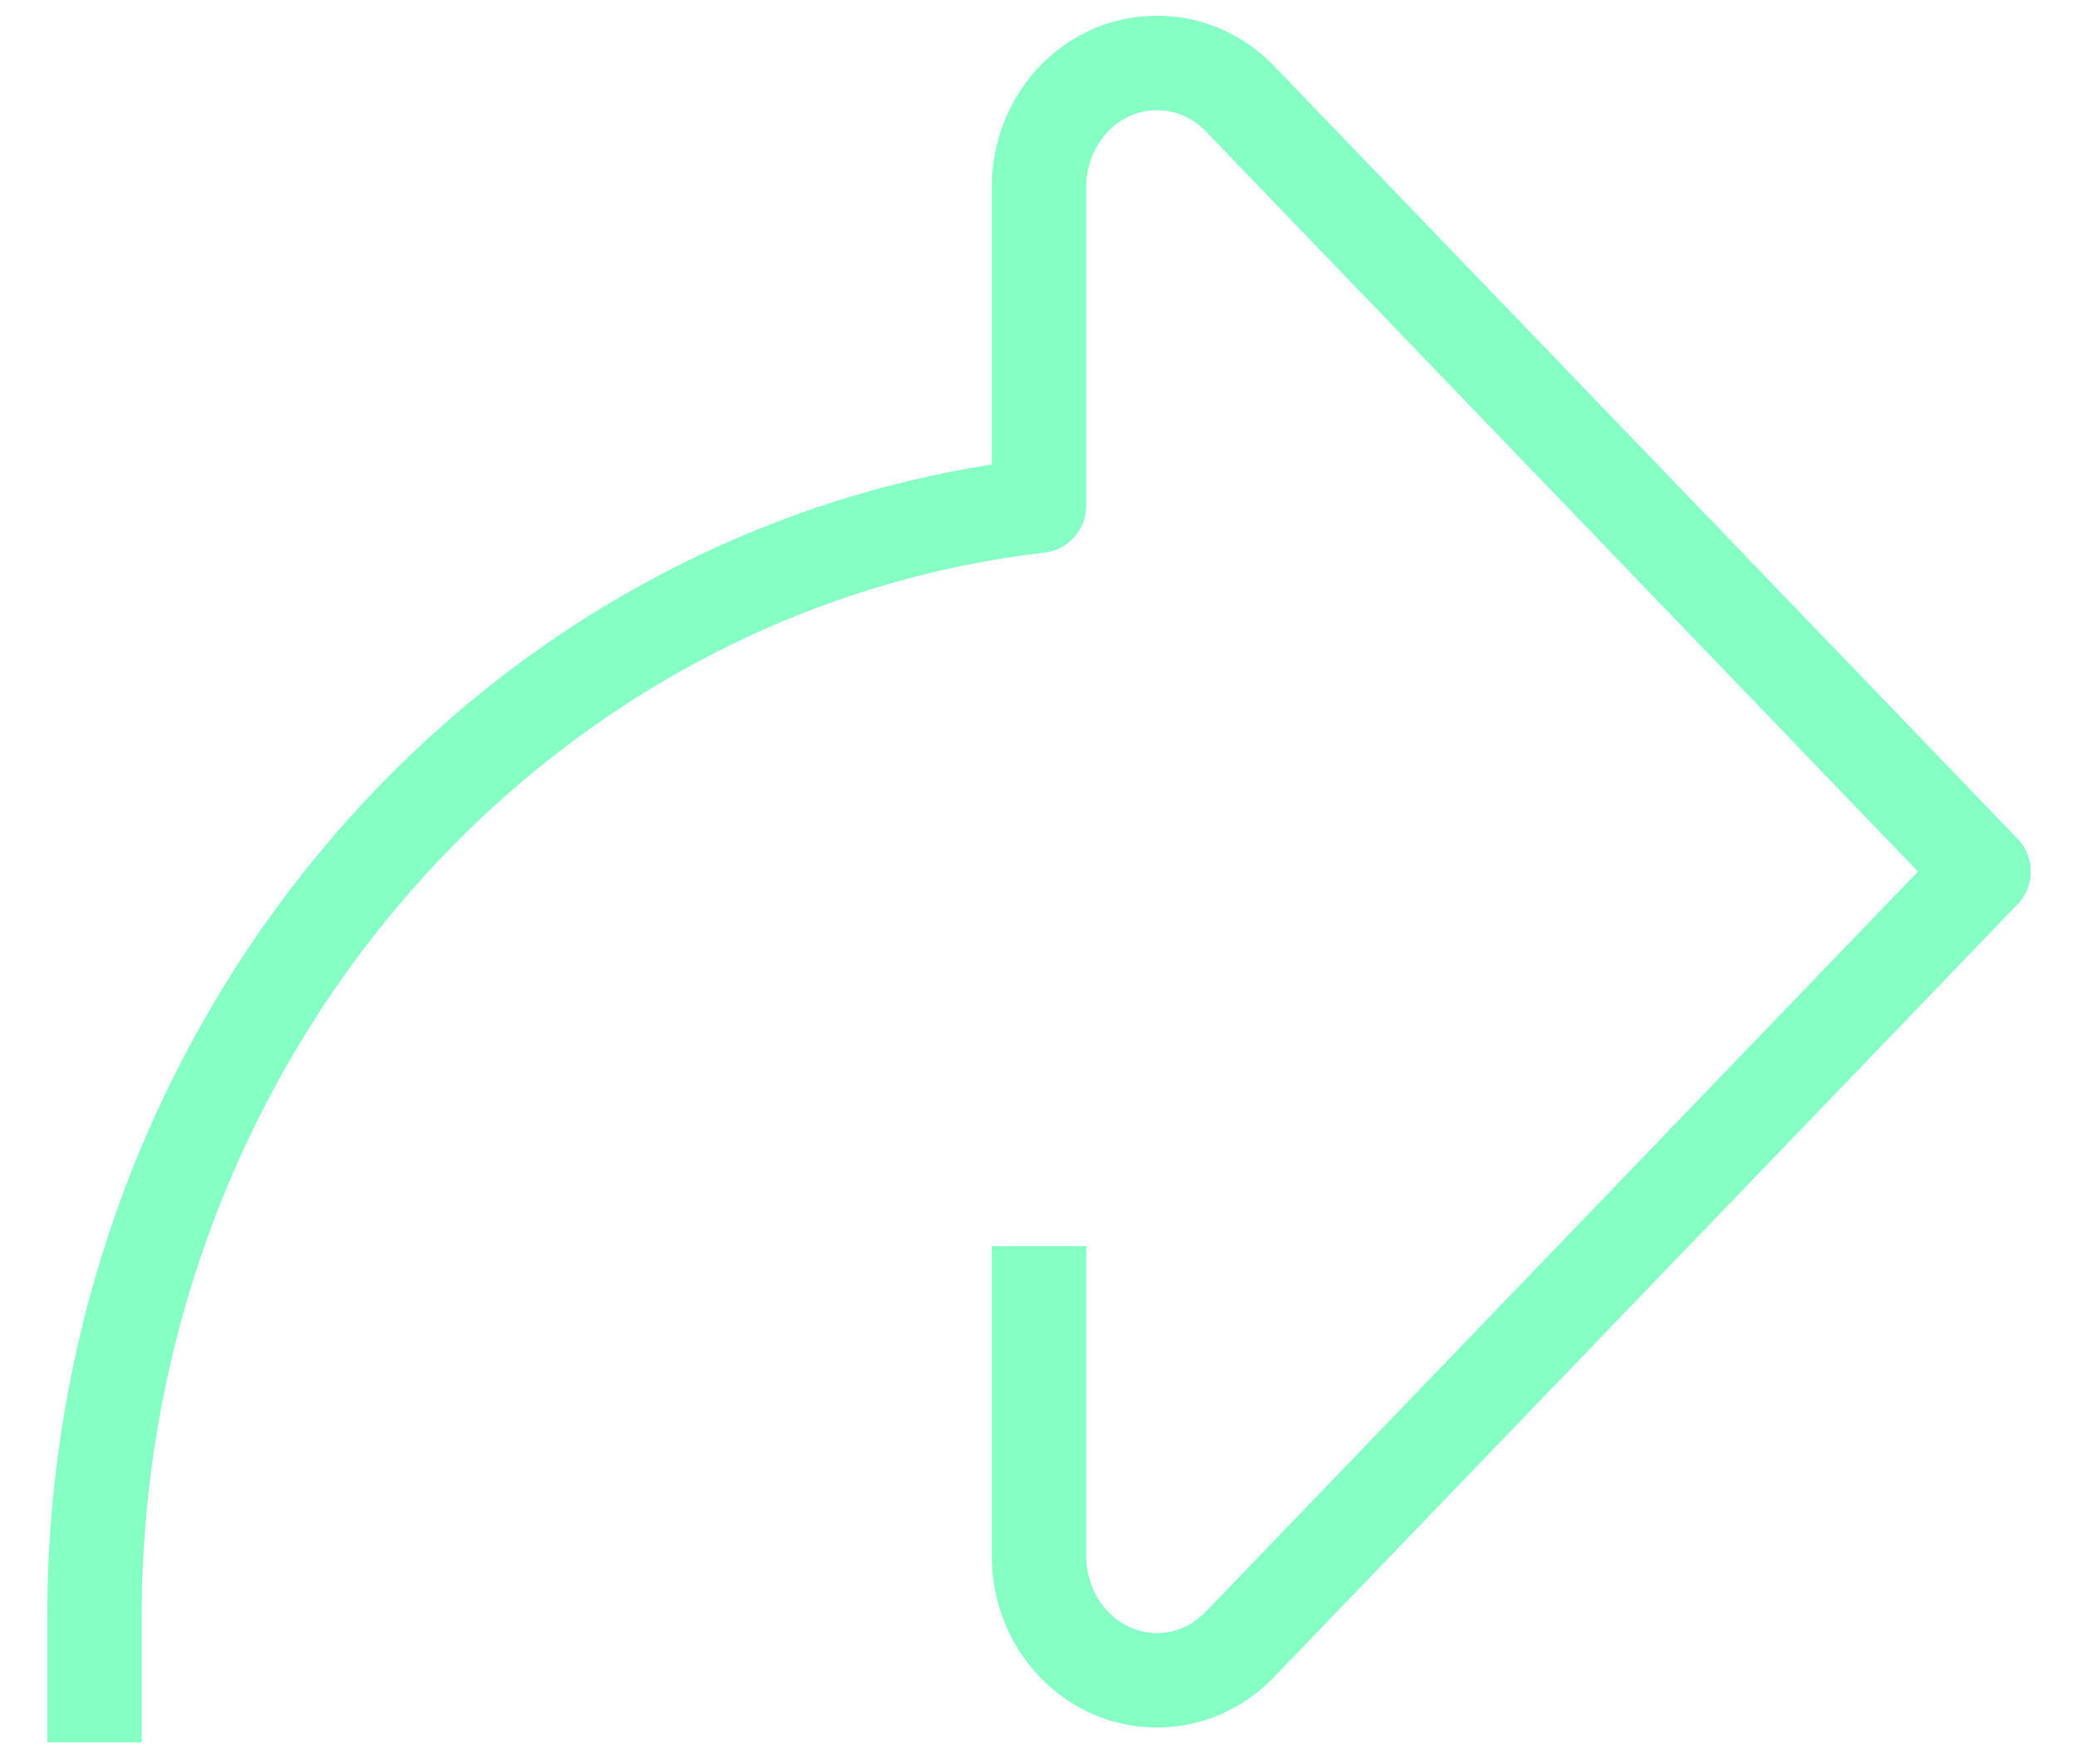
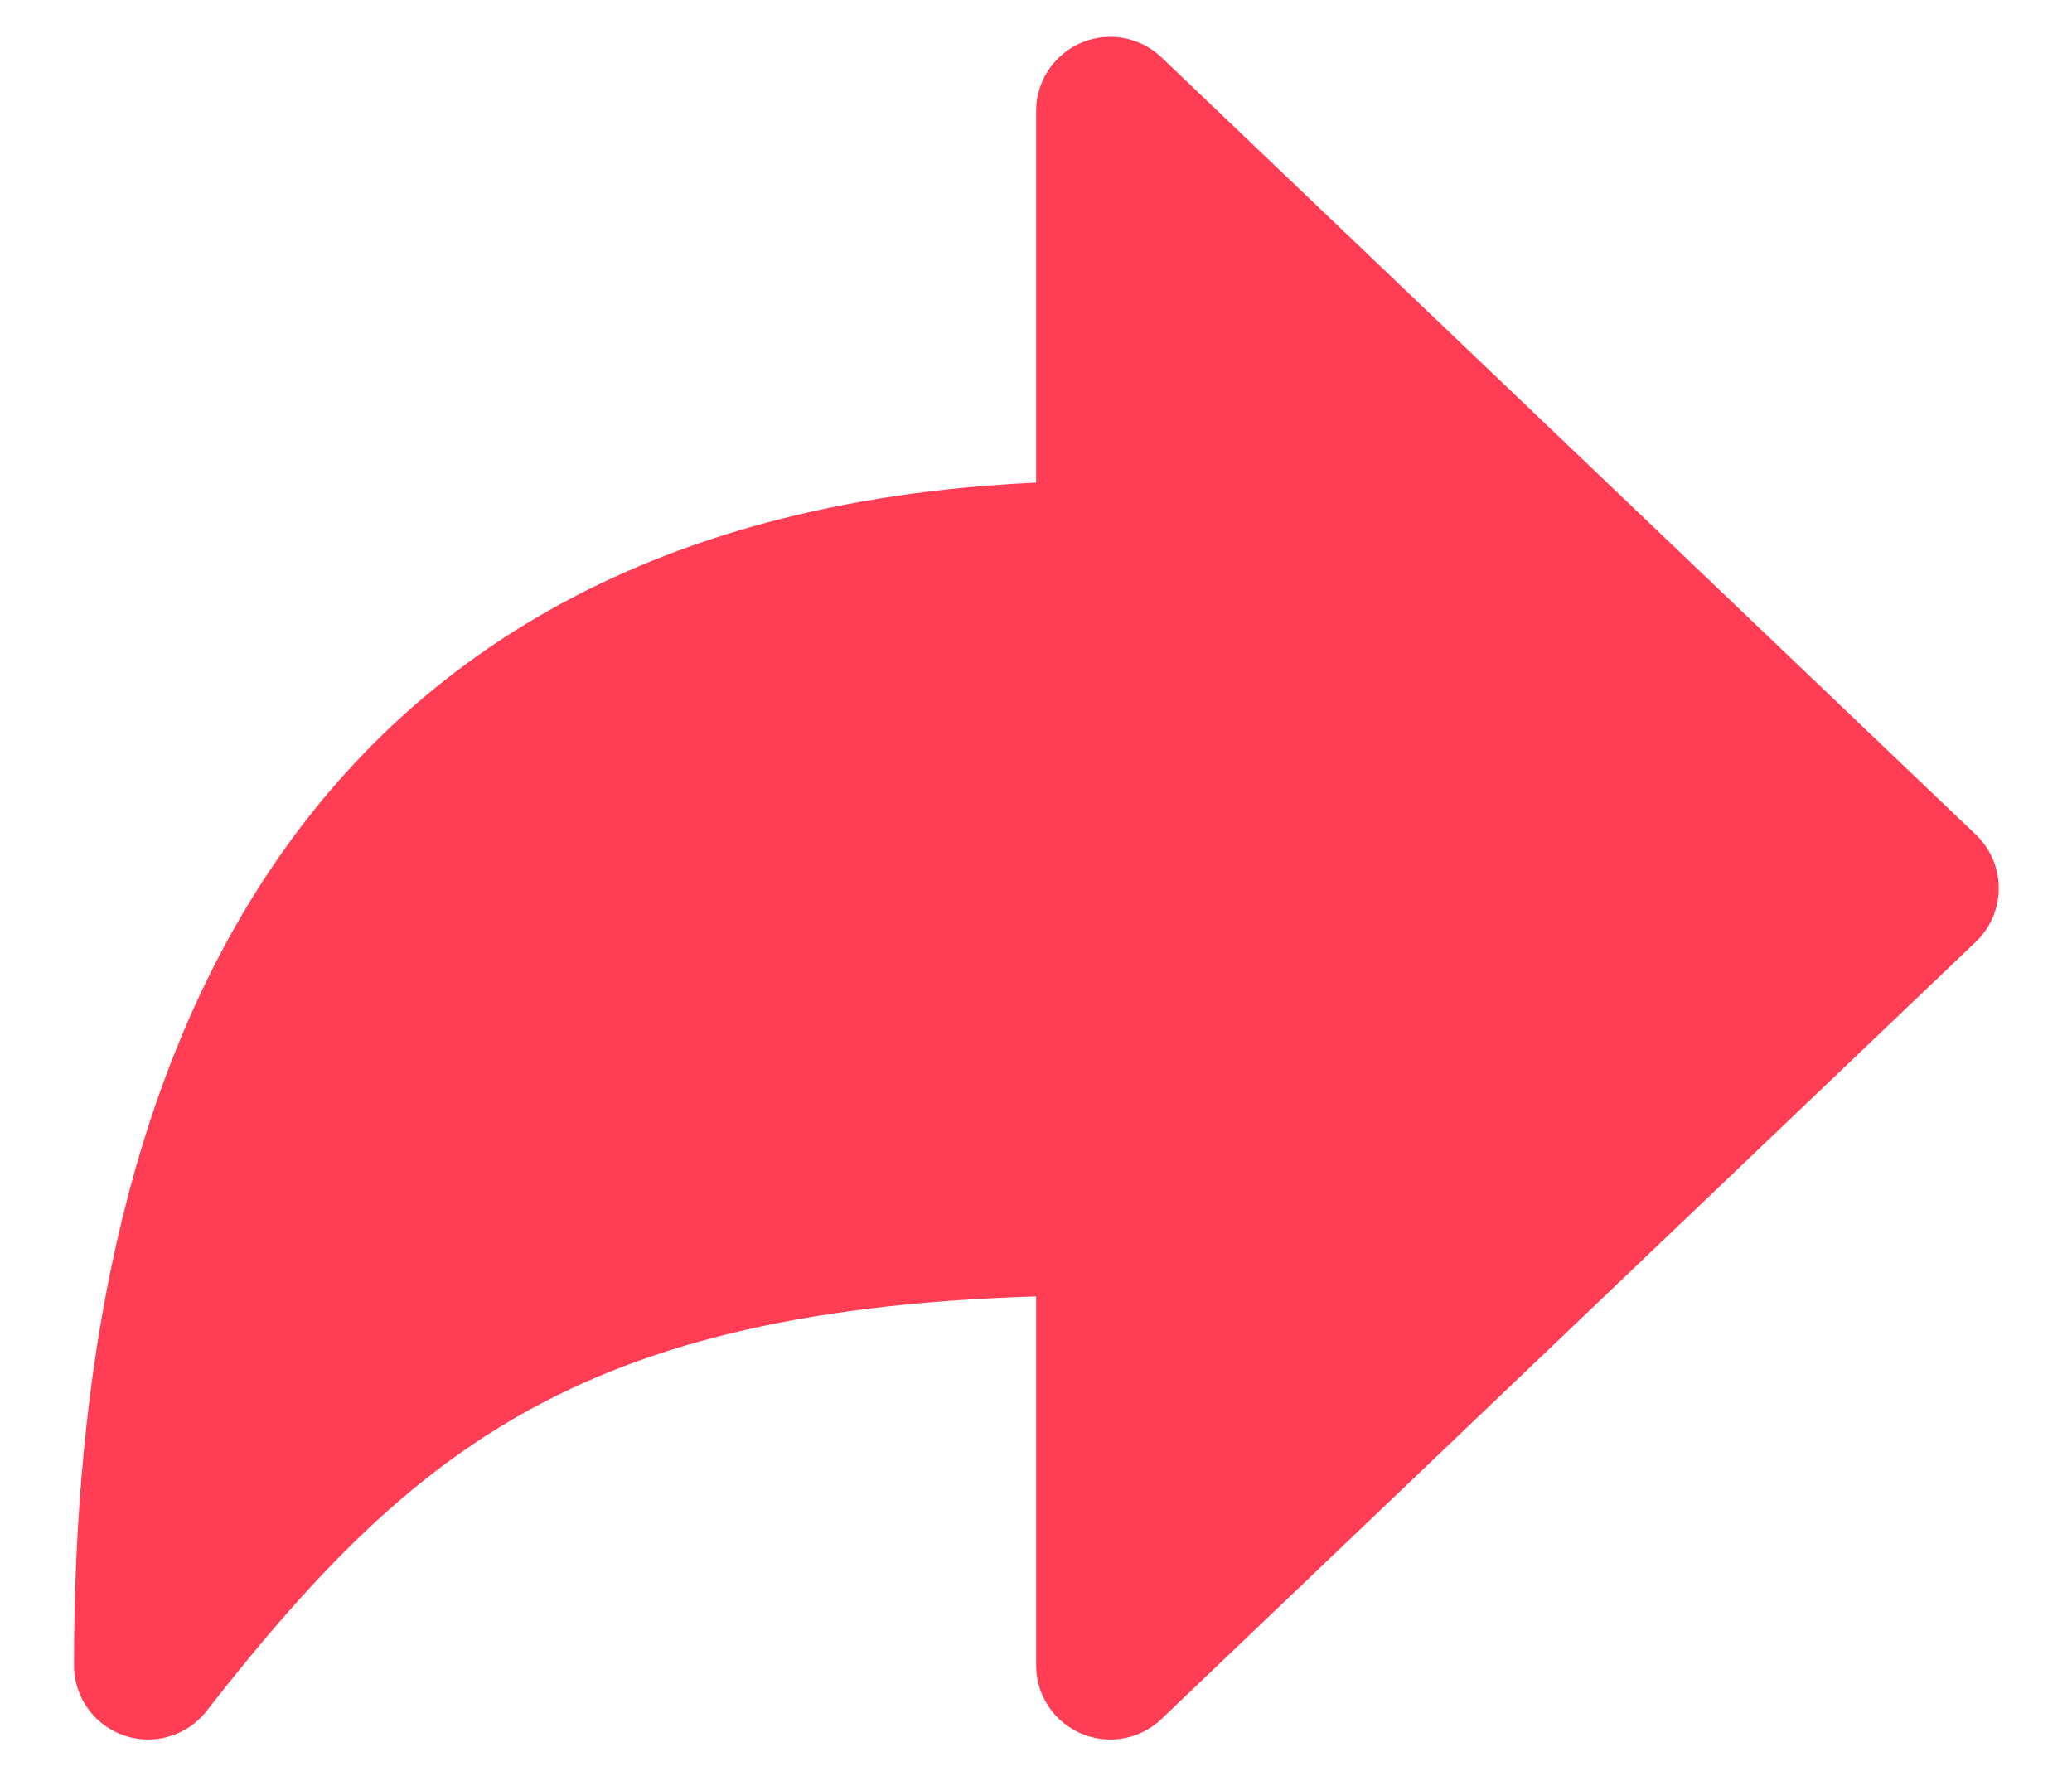
- <svg xmlns="http://www.w3.org/2000/svg" width="33" height="28" viewBox="0 0 33 28" fill="none">
-   <path d="M1.5 27.667V25.691C1.5 16.542 8.062 9.014 16.5 8.03V2.975C16.499 2.716 16.547 2.458 16.641 2.218C16.735 1.978 16.873 1.76 17.047 1.576C17.221 1.393 17.428 1.247 17.656 1.148C17.884 1.049 18.128 0.999 18.375 1C18.621 0.999 18.865 1.05 19.093 1.149C19.32 1.248 19.527 1.393 19.701 1.577L31.5 13.839L19.701 26.1C19.439 26.377 19.105 26.566 18.741 26.643C18.377 26.72 17.999 26.681 17.656 26.531C17.313 26.382 17.02 26.128 16.814 25.803C16.609 25.477 16.499 25.095 16.5 24.704V19.787" stroke="#85FFC4" stroke-width="1.5" stroke-linejoin="round" />
+ <svg xmlns="http://www.w3.org/2000/svg" width="14" height="12" viewBox="0 0 14 12" fill="none">
+   <path d="M13.004 6.002L7.502 0.75V3.751C2.238 3.751 1.001 7.526 1.001 11.253C2.52 9.307 3.864 8.252 7.502 8.252V11.253L13.004 6.002Z" fill="#FF3D54" stroke="#FF3D54" stroke-width="1.002" stroke-linejoin="round" />
</svg>
